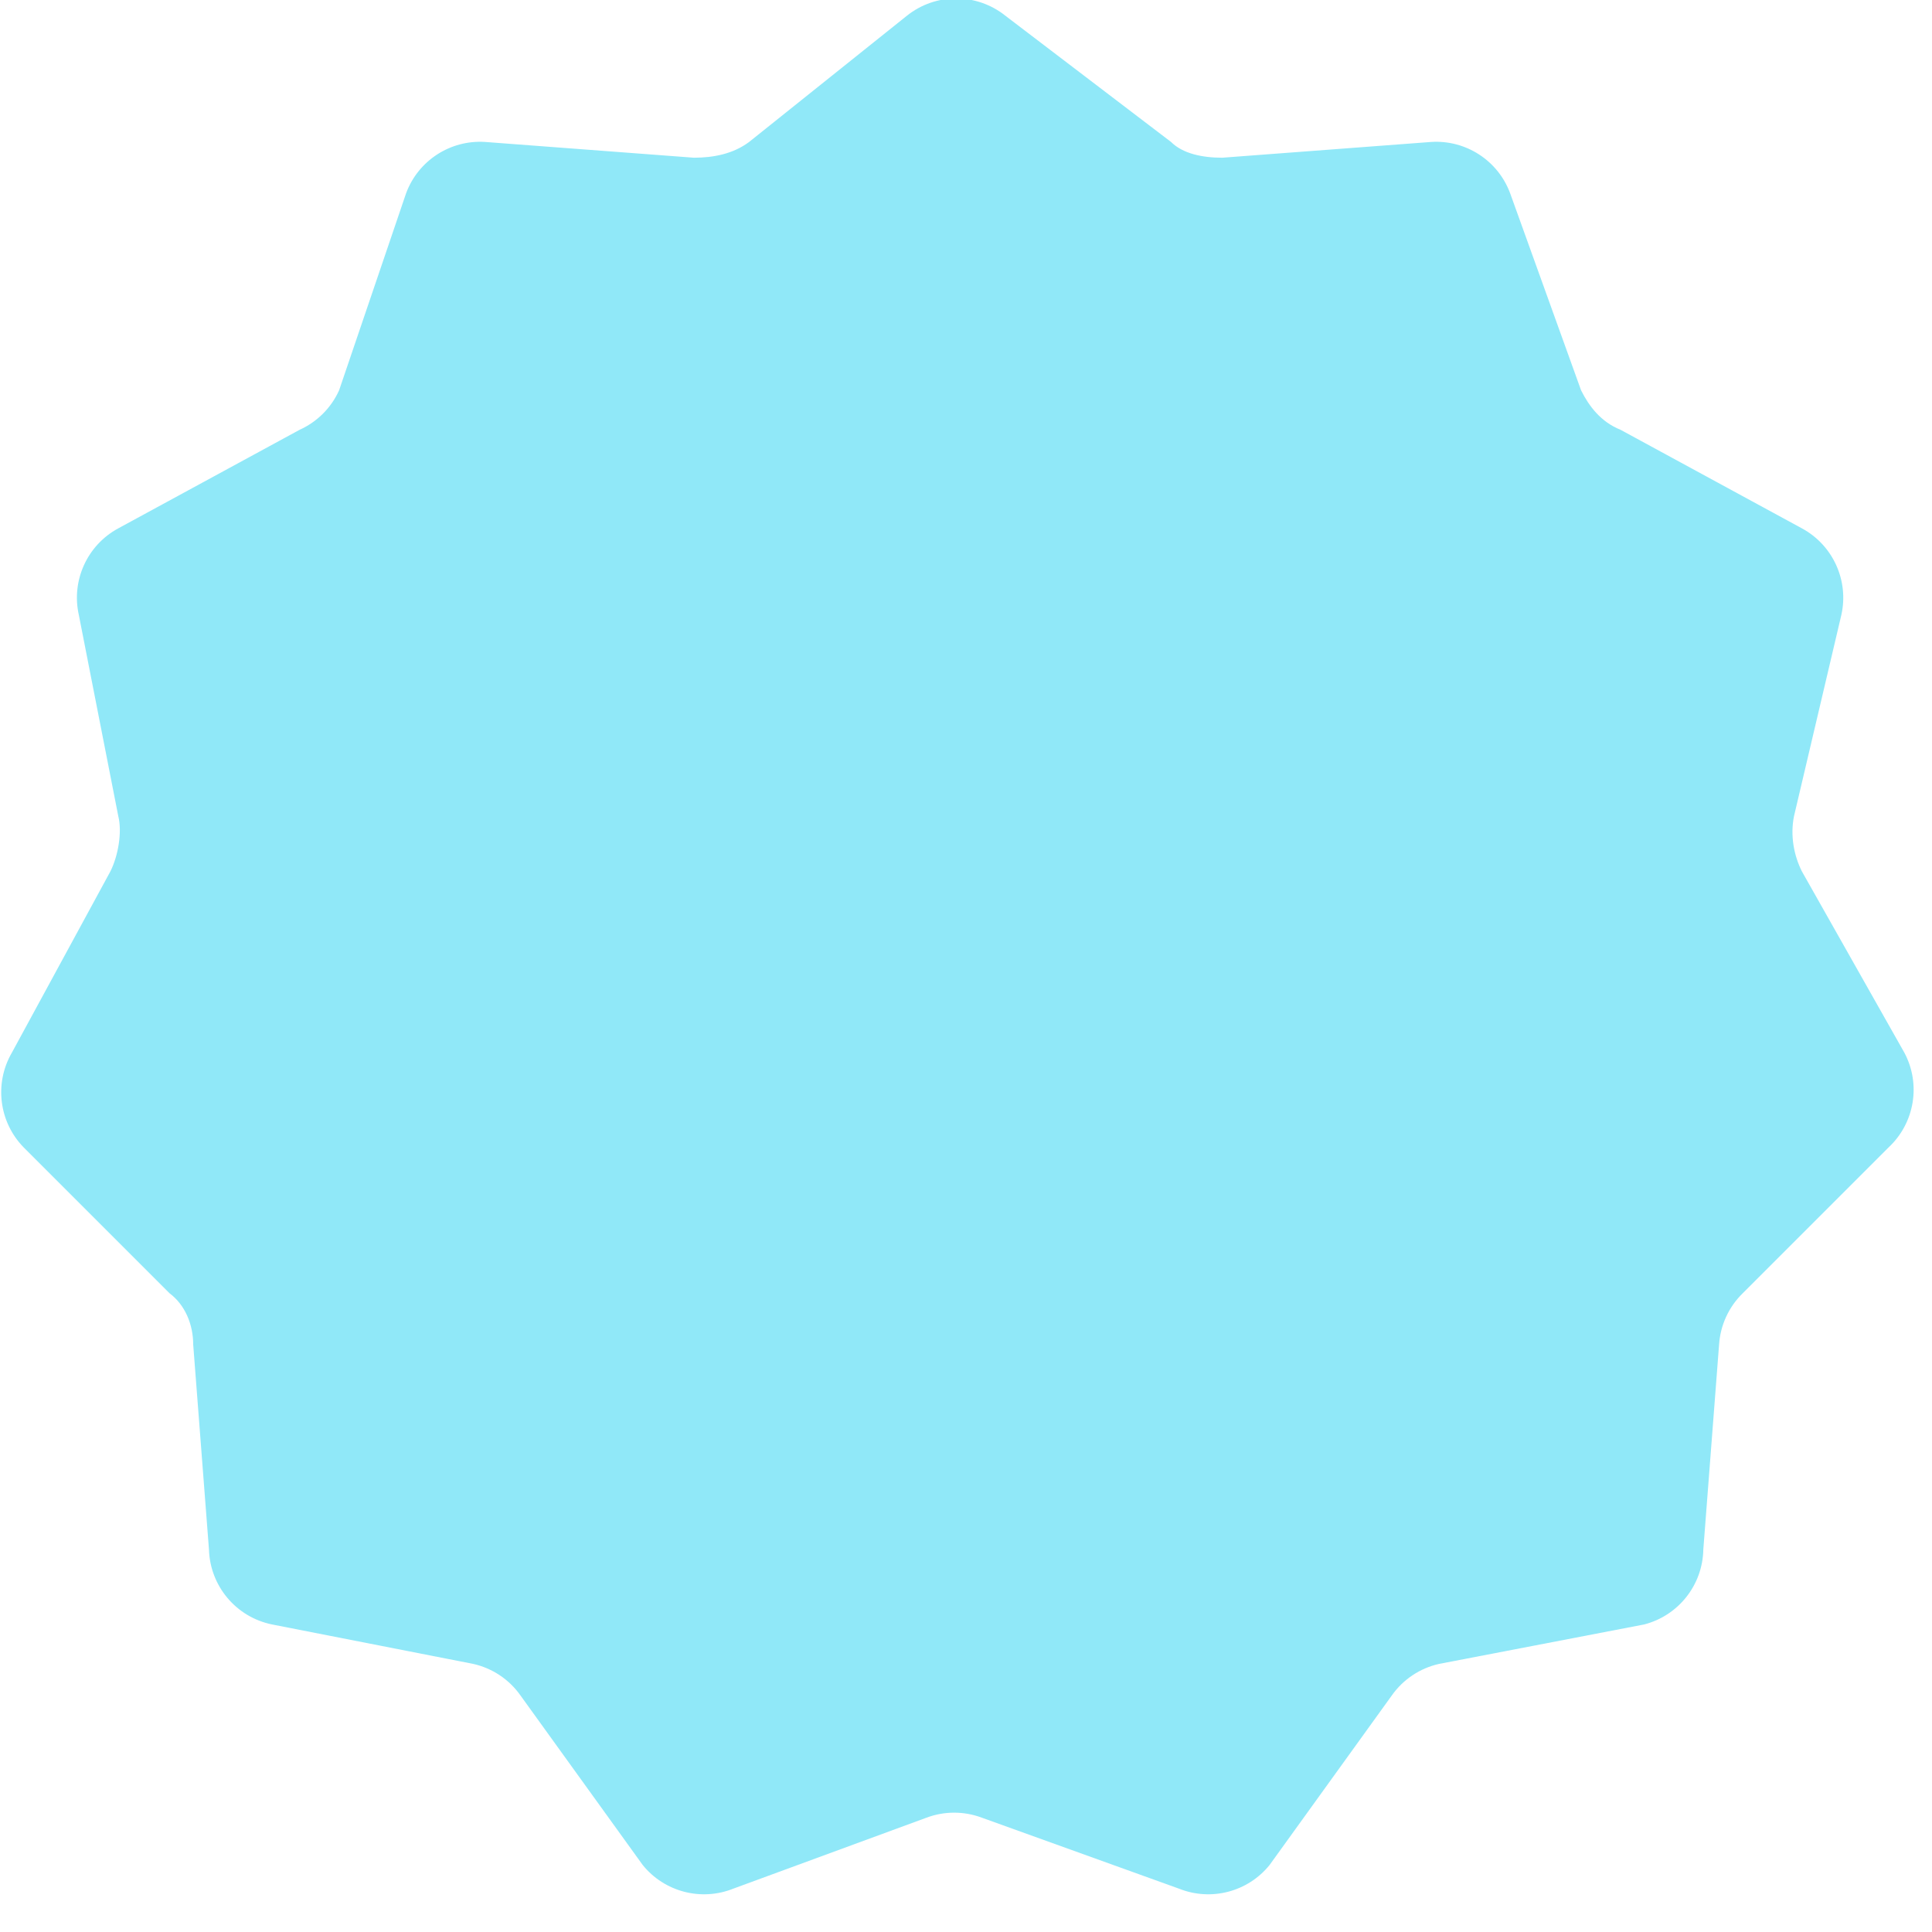
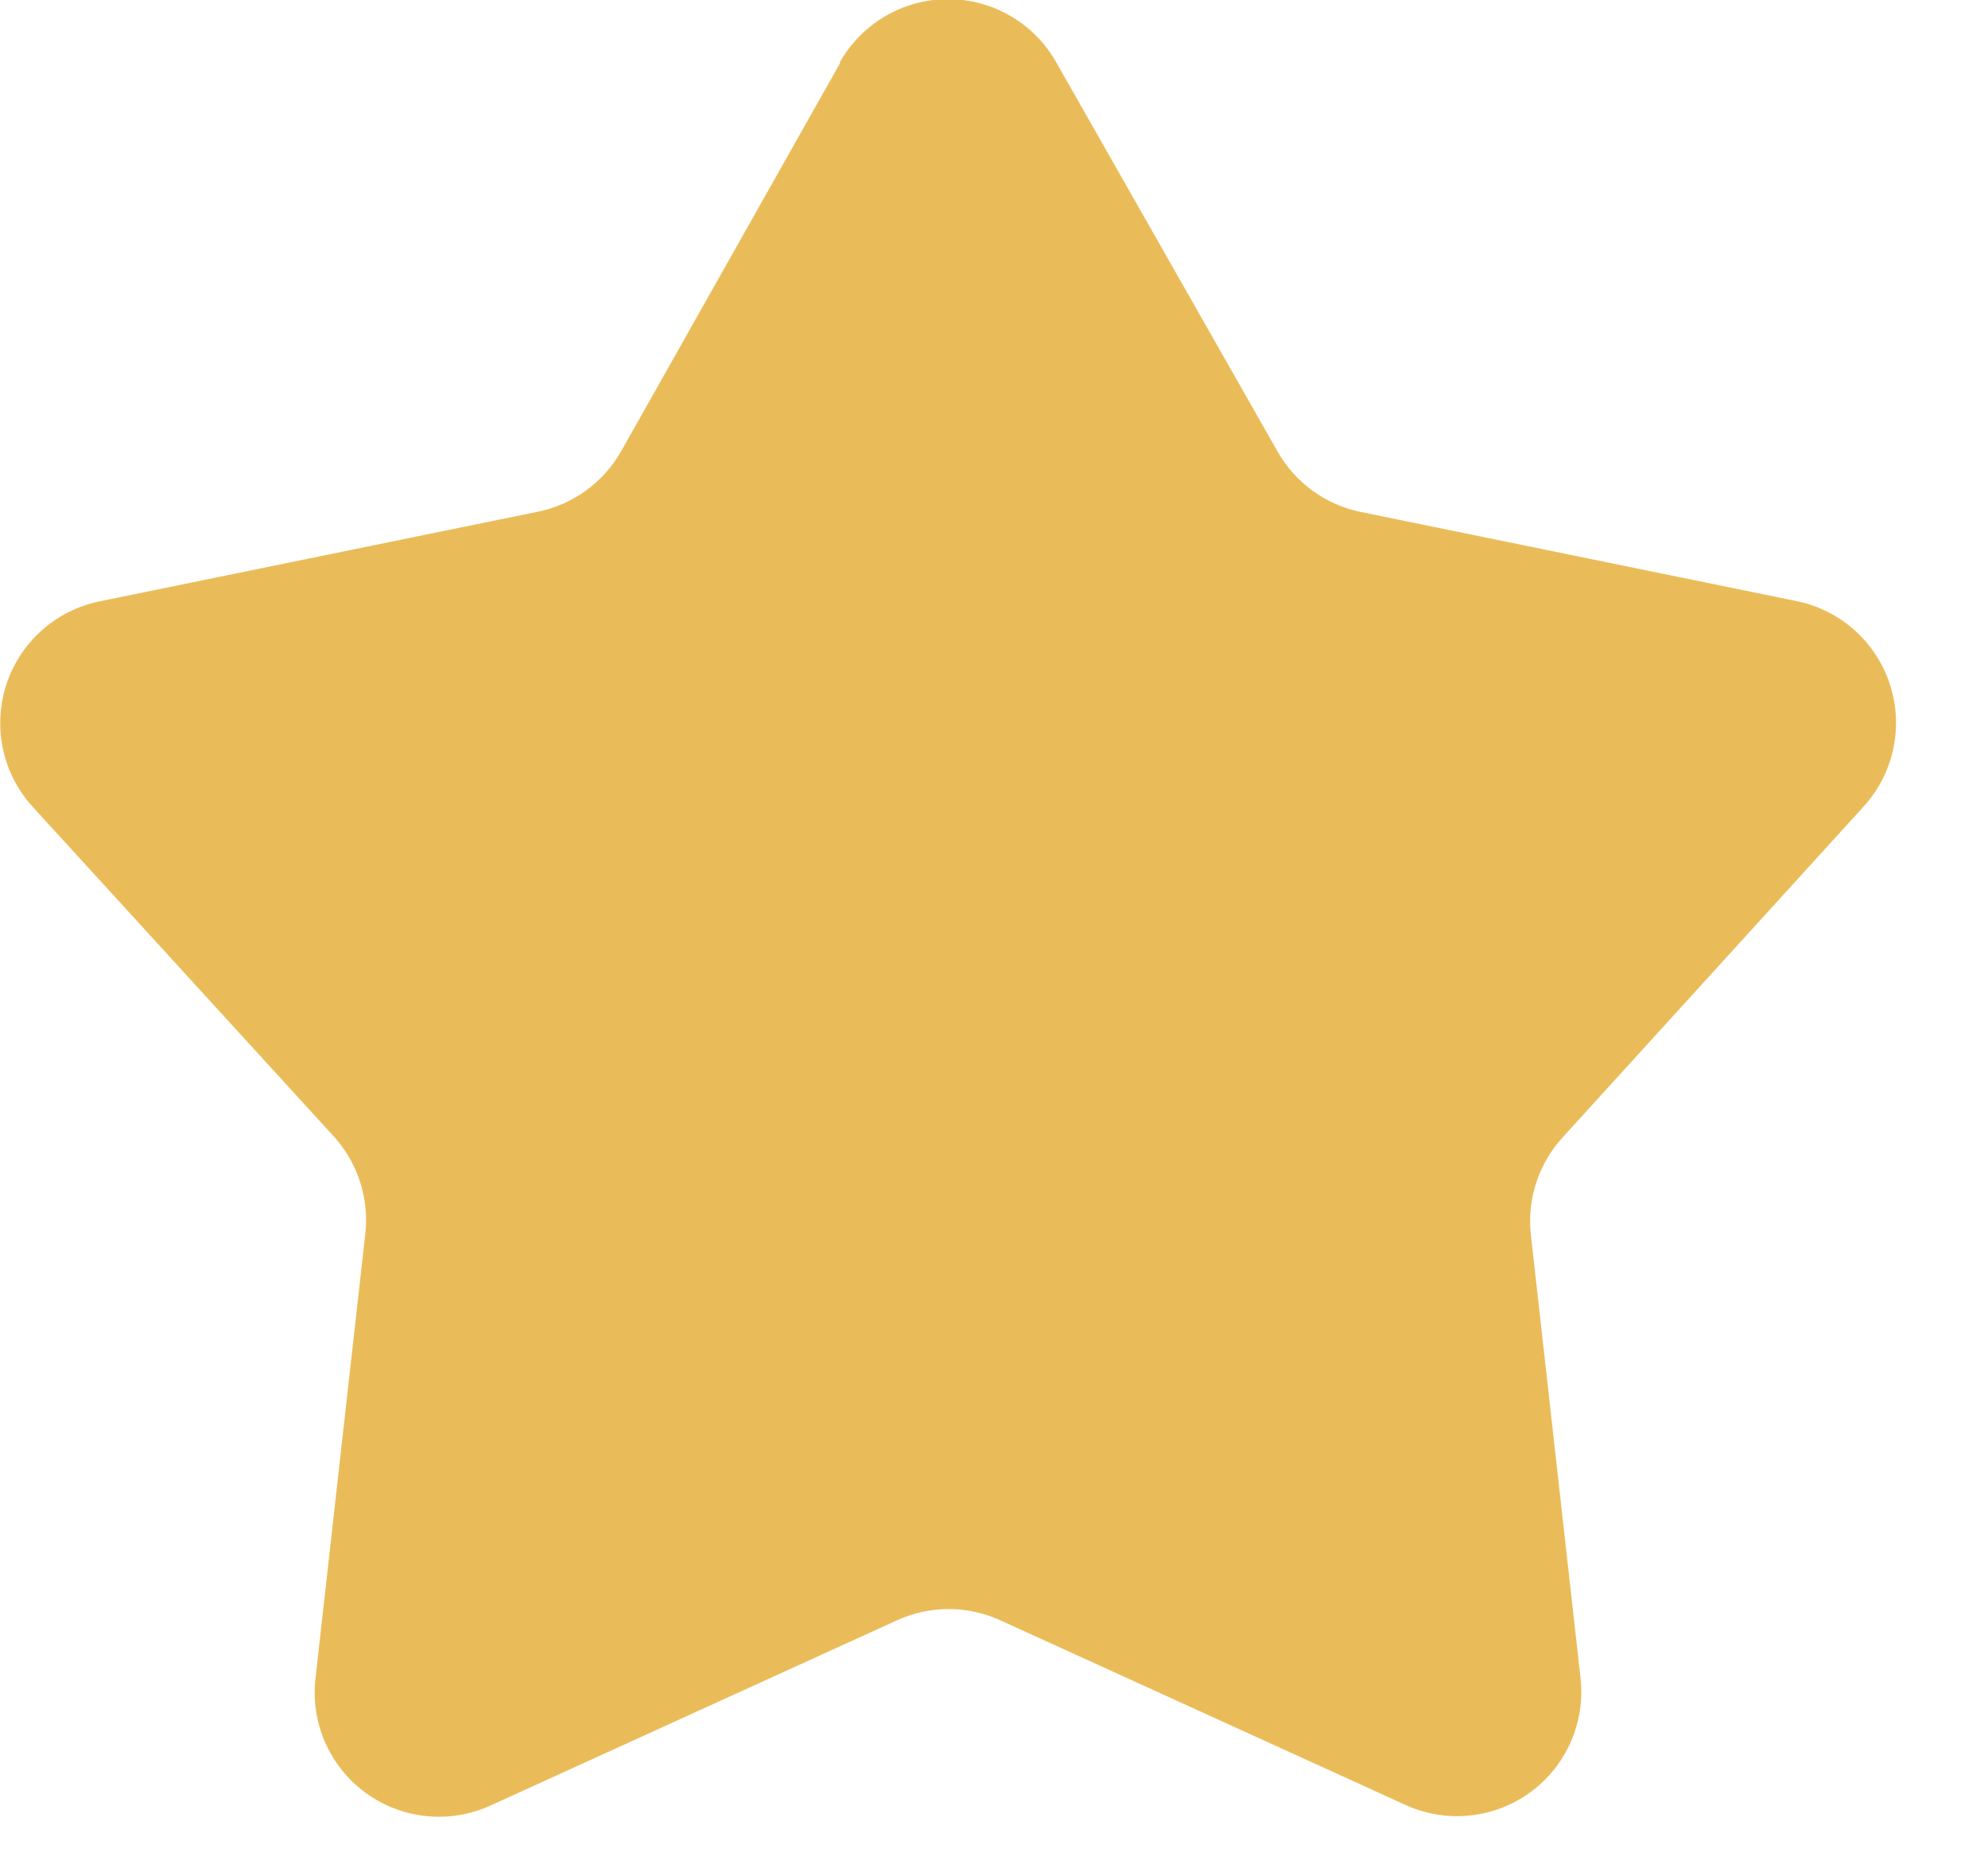
- <svg xmlns="http://www.w3.org/2000/svg" width="49" height="49" fill="none">
-   <path fill="#90E8F8" d="M23 .4a2 2 0 0 1 2.5 0l4.2 3.2c.3.3.8.4 1.3.4l5.3-.4a2 2 0 0 1 2 1.3l1.8 5c.2.4.5.8 1 1l4.6 2.5a2 2 0 0 1 1 2.2l-1.2 5.1c-.1.5 0 1 .2 1.4l2.6 4.6a2 2 0 0 1-.4 2.4l-3.7 3.7a2 2 0 0 0-.6 1.3l-.4 5.2a2 2 0 0 1-1.5 1.9l-5.2 1a2 2 0 0 0-1.2.8l-3.1 4.3a2 2 0 0 1-2.3.6l-5-1.8a2 2 0 0 0-1.4 0l-4.9 1.8a2 2 0 0 1-2.3-.6L13.2 43a2 2 0 0 0-1.2-.8l-5.1-1a2 2 0 0 1-1.6-1.9l-.4-5.2c0-.5-.2-1-.6-1.3L.6 29.1a2 2 0 0 1-.3-2.4l2.5-4.6c.2-.4.3-1 .2-1.4L2 15.6a2 2 0 0 1 1-2.2l4.6-2.5a2 2 0 0 0 1-1l1.7-5a2 2 0 0 1 2-1.3l5.3.4c.5 0 1-.1 1.4-.4L23 .4Z" />
+ <svg xmlns="http://www.w3.org/2000/svg" width="16" height="15" fill="none">
+   <path fill="#EABC59" d="M6.76.5A1 1 0 0 1 8.5.5l1.78 3.13a1 1 0 0 0 .67.49l3.52.72A1 1 0 0 1 15 6.49l-2.42 2.66a1 1 0 0 0-.26.78l.4 3.57a1 1 0 0 1-1.4 1.03l-3.27-1.49a1 1 0 0 0-.83 0l-3.27 1.49a1 1 0 0 1-1.41-1.03l.4-3.57a1 1 0 0 0-.25-.78L.26 6.49A1 1 0 0 1 .8 4.84l3.52-.72A1 1 0 0 0 5 3.63L6.76.51Z" />
</svg>
